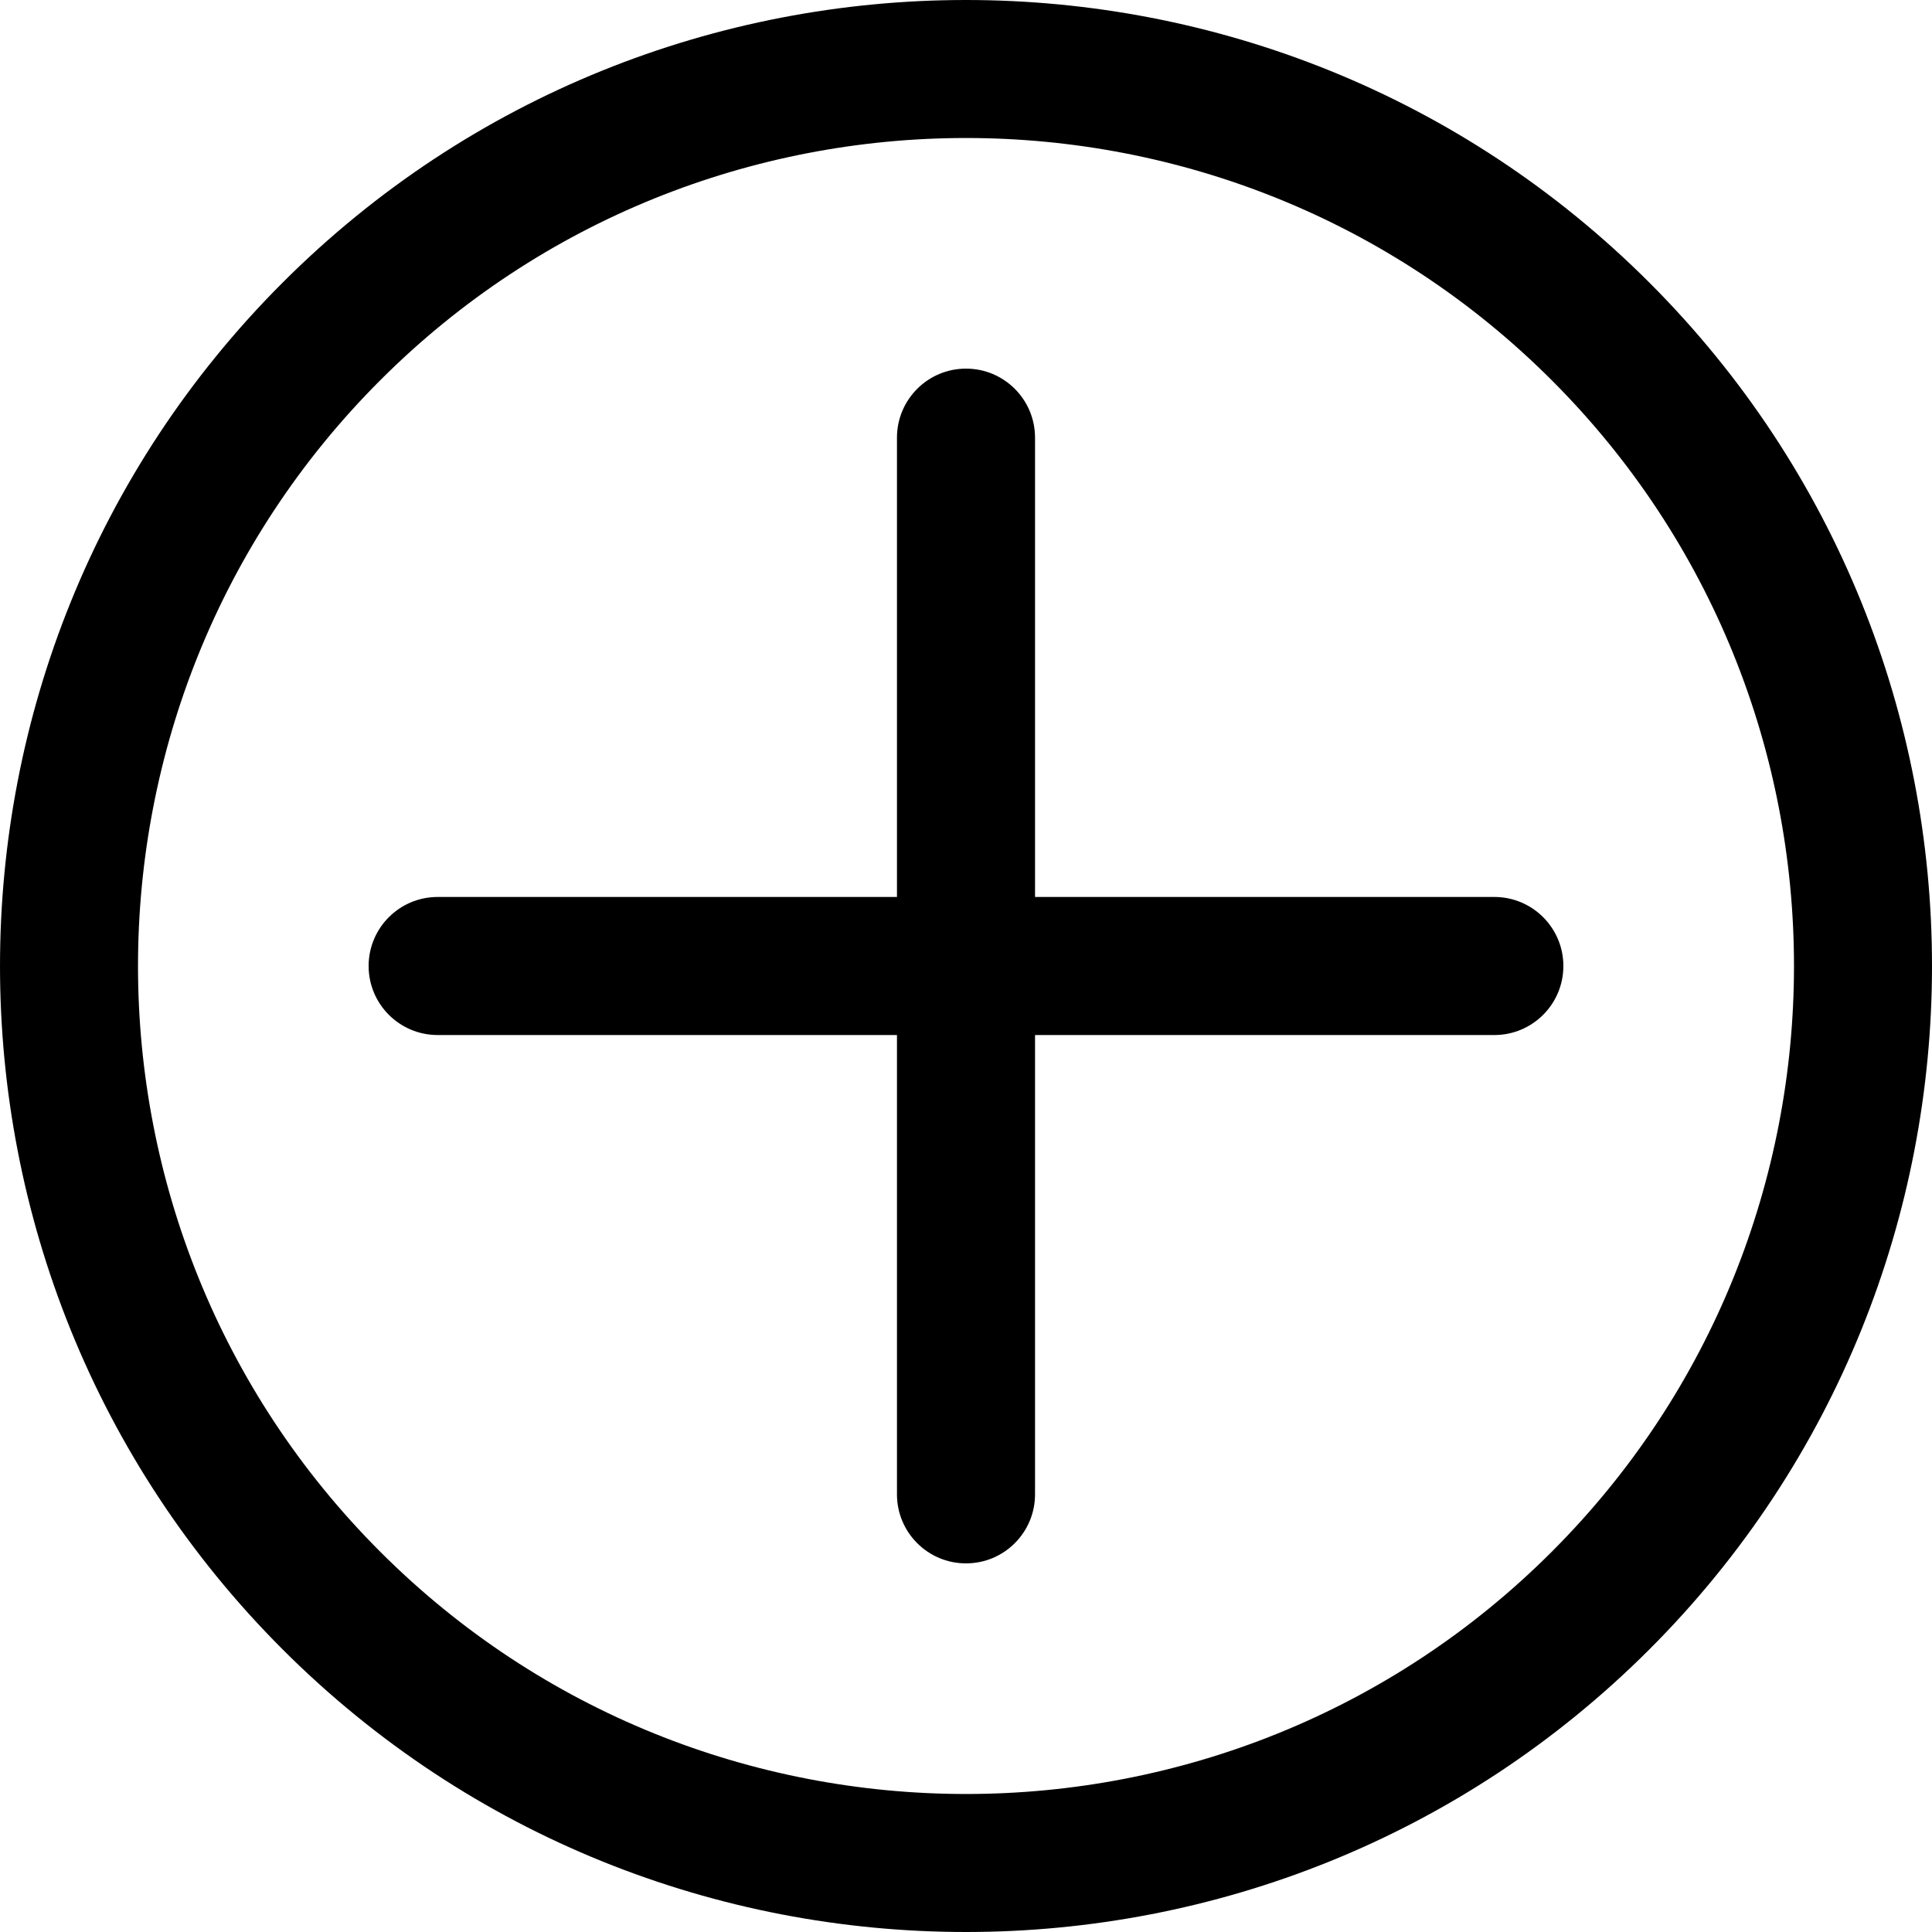
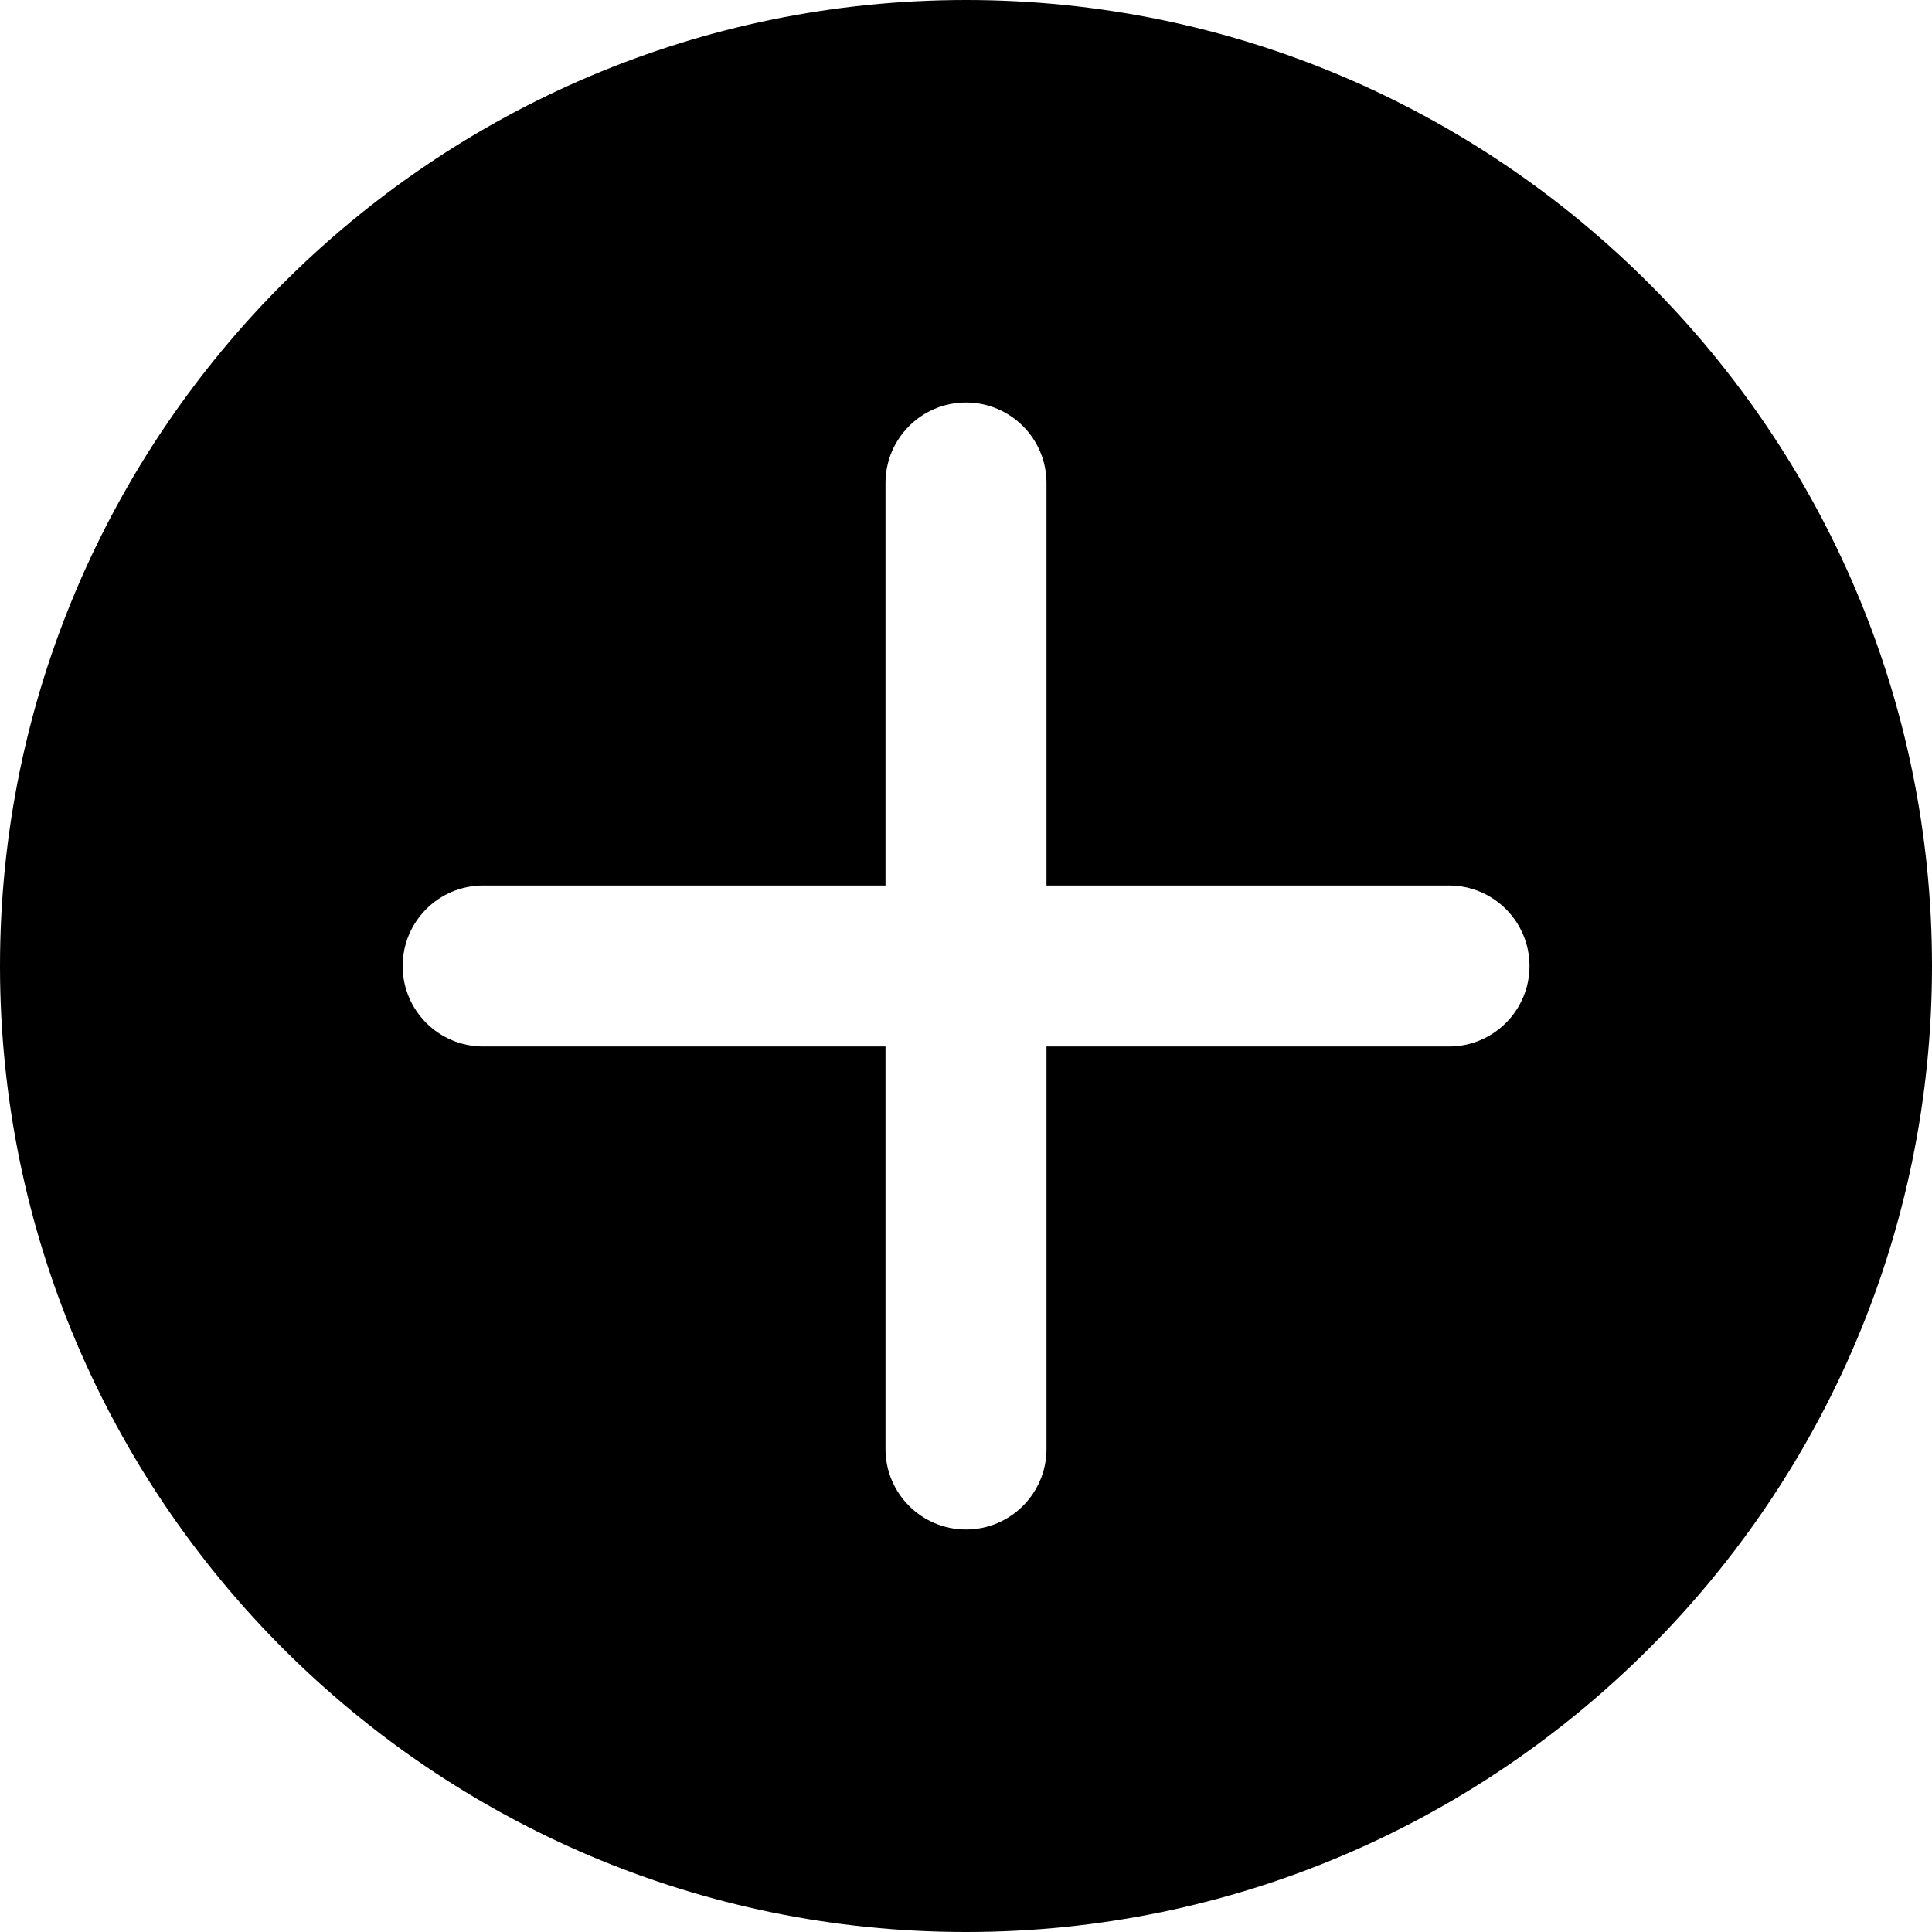
- <svg xmlns="http://www.w3.org/2000/svg" version="1.1" id="Capa_1" x="0px" y="0px" viewBox="0 0 251.882 251.882" style="enable-background:new 0 0 251.882 251.882;" xml:space="preserve">
+ <svg xmlns="http://www.w3.org/2000/svg" version="1.1" id="Layer_1" x="0px" y="0px" viewBox="0 0 512 512" style="enable-background:new 0 0 512 512;" xml:space="preserve">
  <g>
-     <path d="M215.037,36.846c-49.129-49.128-129.063-49.128-178.191,0c-49.127,49.127-49.127,129.063,0,178.19   c24.564,24.564,56.83,36.846,89.096,36.846s64.531-12.282,89.096-36.846C264.164,165.909,264.164,85.973,215.037,36.846z    M49.574,202.309c-42.109-42.109-42.109-110.626,0-152.735c21.055-21.054,48.711-31.582,76.367-31.582s55.313,10.527,76.367,31.582   c42.109,42.109,42.109,110.626,0,152.735C160.199,244.417,91.683,244.417,49.574,202.309z" />
-     <path d="M194.823,116.941h-59.882V57.059c0-4.971-4.029-9-9-9s-9,4.029-9,9v59.882H57.059c-4.971,0-9,4.029-9,9s4.029,9,9,9h59.882   v59.882c0,4.971,4.029,9,9,9s9-4.029,9-9v-59.882h59.882c4.971,0,9-4.029,9-9S199.794,116.941,194.823,116.941z" />
+     <g>
+       <path d="M256,0C114.837,0,0,114.837,0,256s114.837,256,256,256s256-114.837,256-256S397.163,0,256,0z M384,277.333H277.333V384    c0,11.776-9.557,21.333-21.333,21.333s-21.333-9.557-21.333-21.333V277.333H128.043c-11.776,0-21.333-9.557-21.333-21.333    s9.557-21.333,21.333-21.333h106.624V128c0-11.776,9.557-21.333,21.333-21.333s21.333,9.557,21.333,21.333v106.667H384    c11.776,0,21.333,9.557,21.333,21.333S395.776,277.333,384,277.333z" />
+     </g>
  </g>
  <g>
</g>
  <g>
</g>
  <g>
</g>
  <g>
</g>
  <g>
</g>
  <g>
</g>
  <g>
</g>
  <g>
</g>
  <g>
</g>
  <g>
</g>
  <g>
</g>
  <g>
</g>
  <g>
</g>
  <g>
</g>
  <g>
</g>
</svg>
